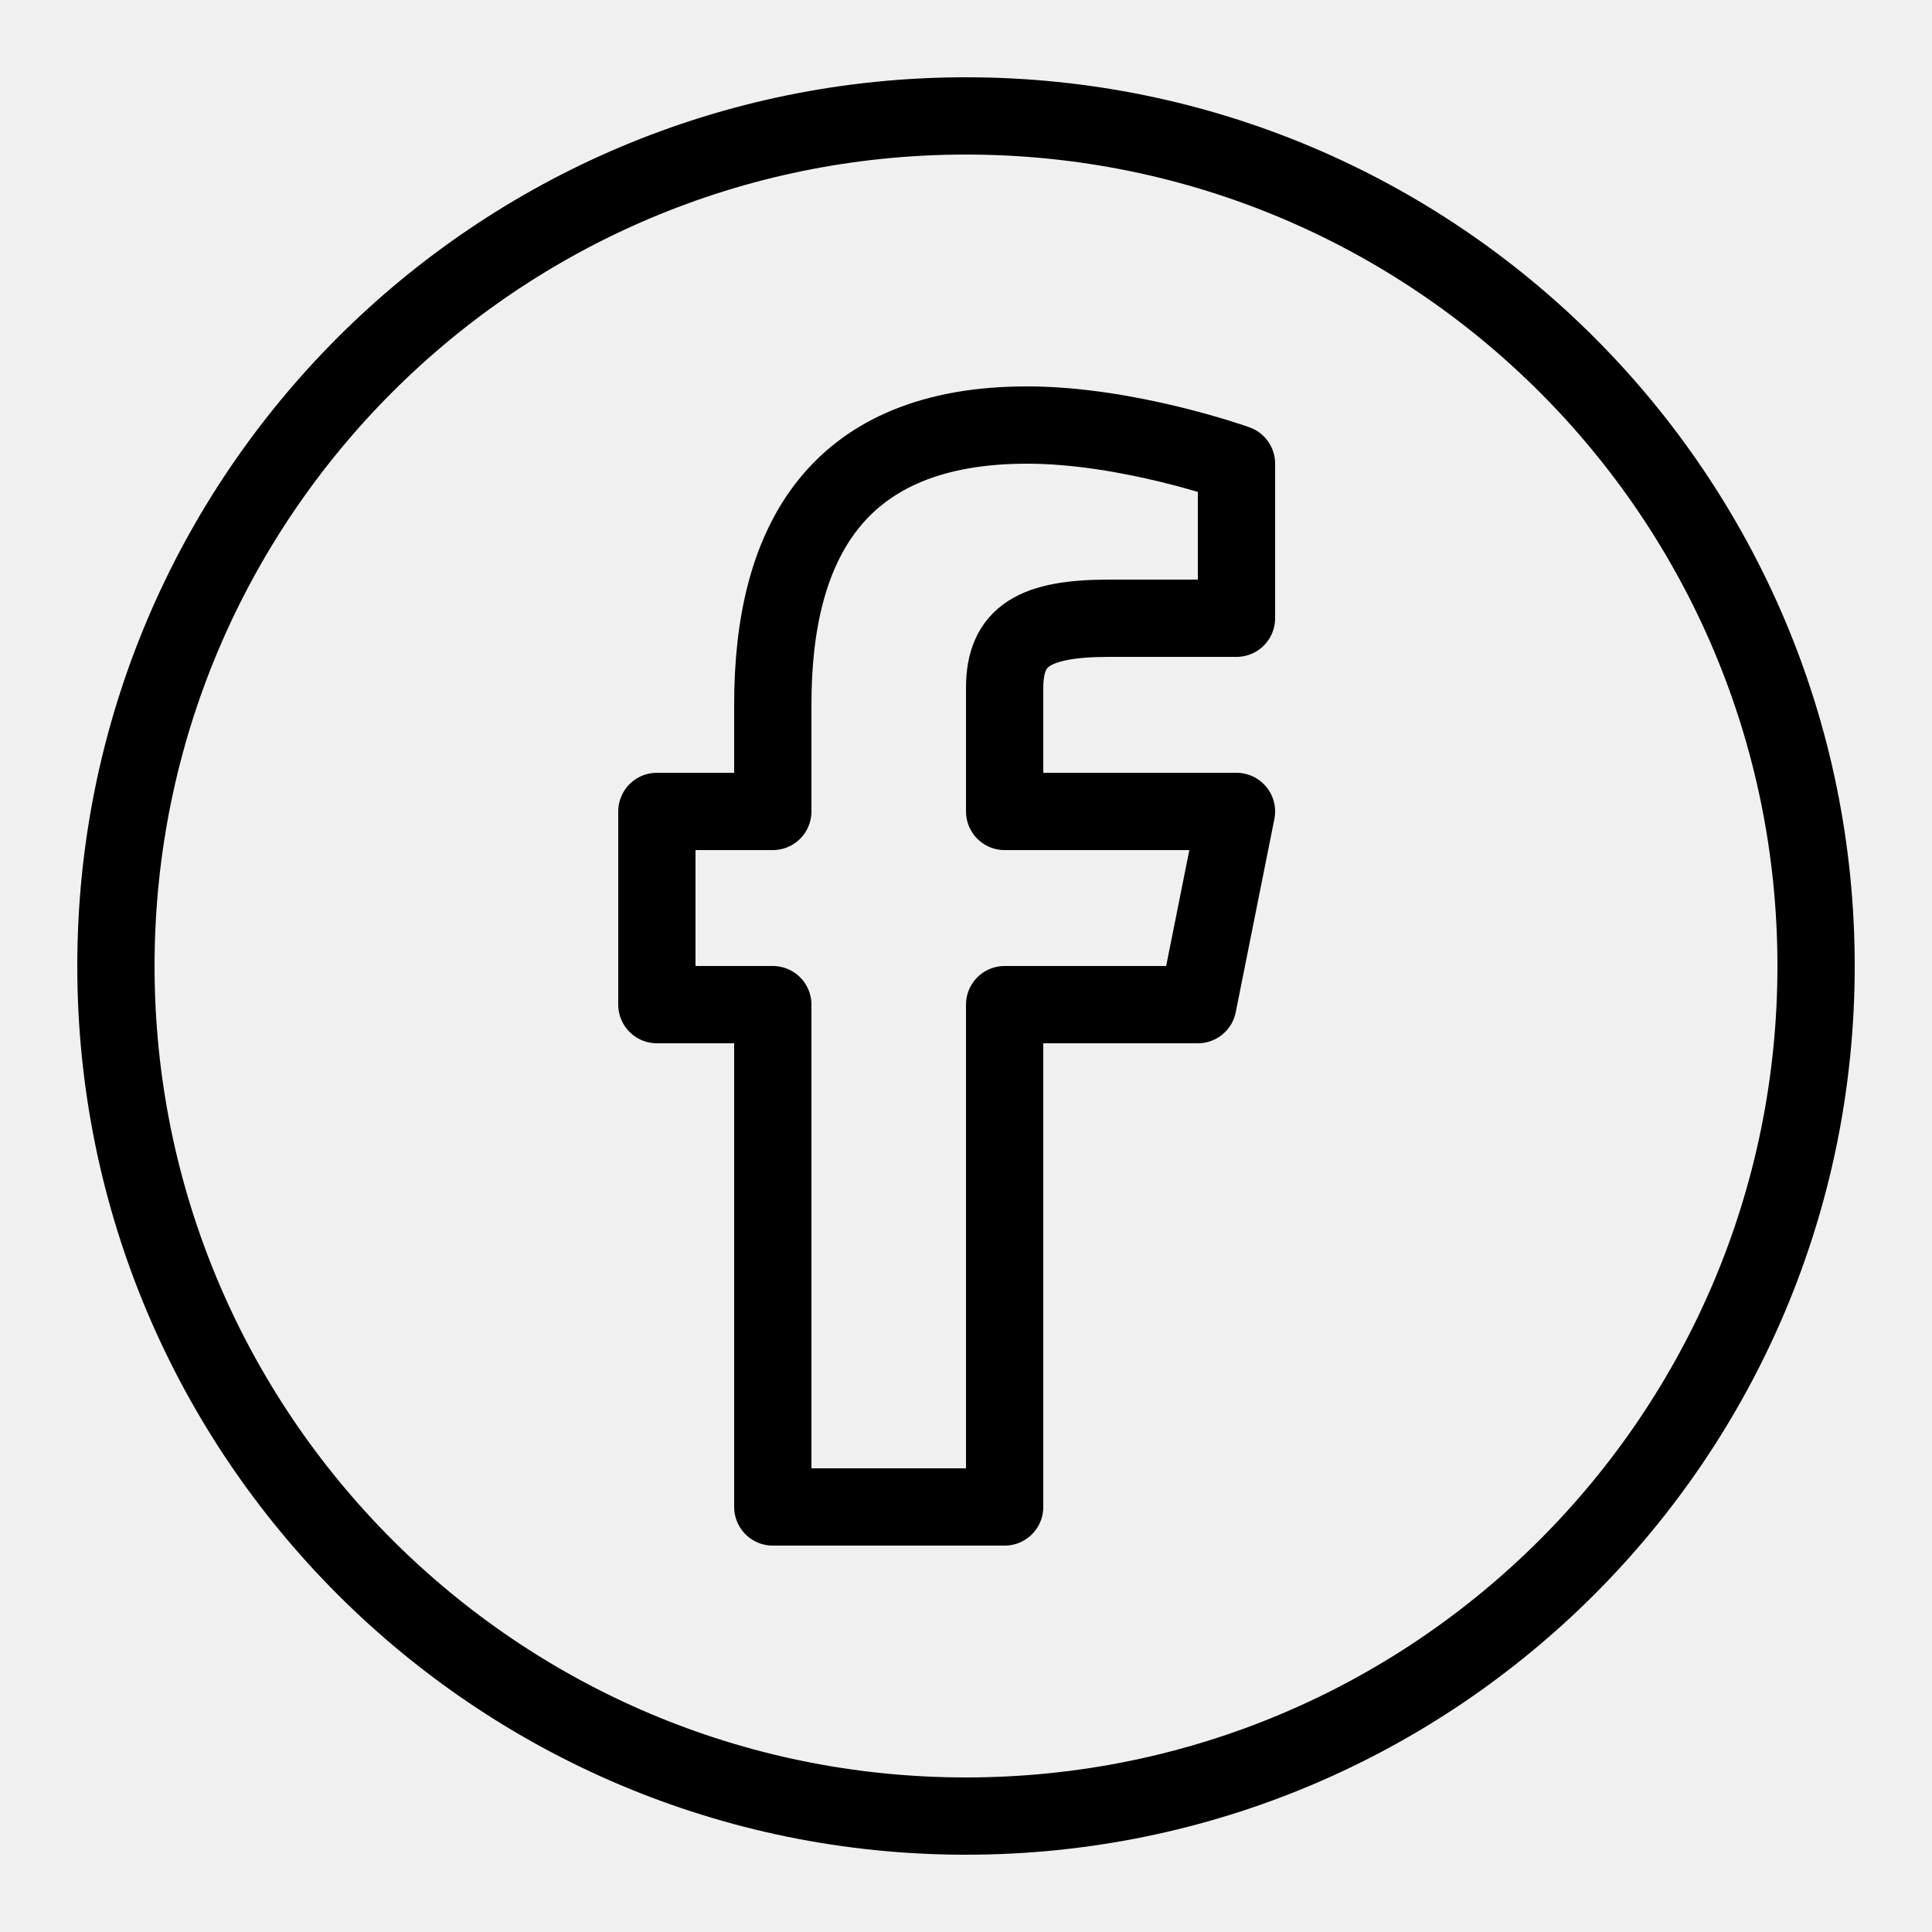
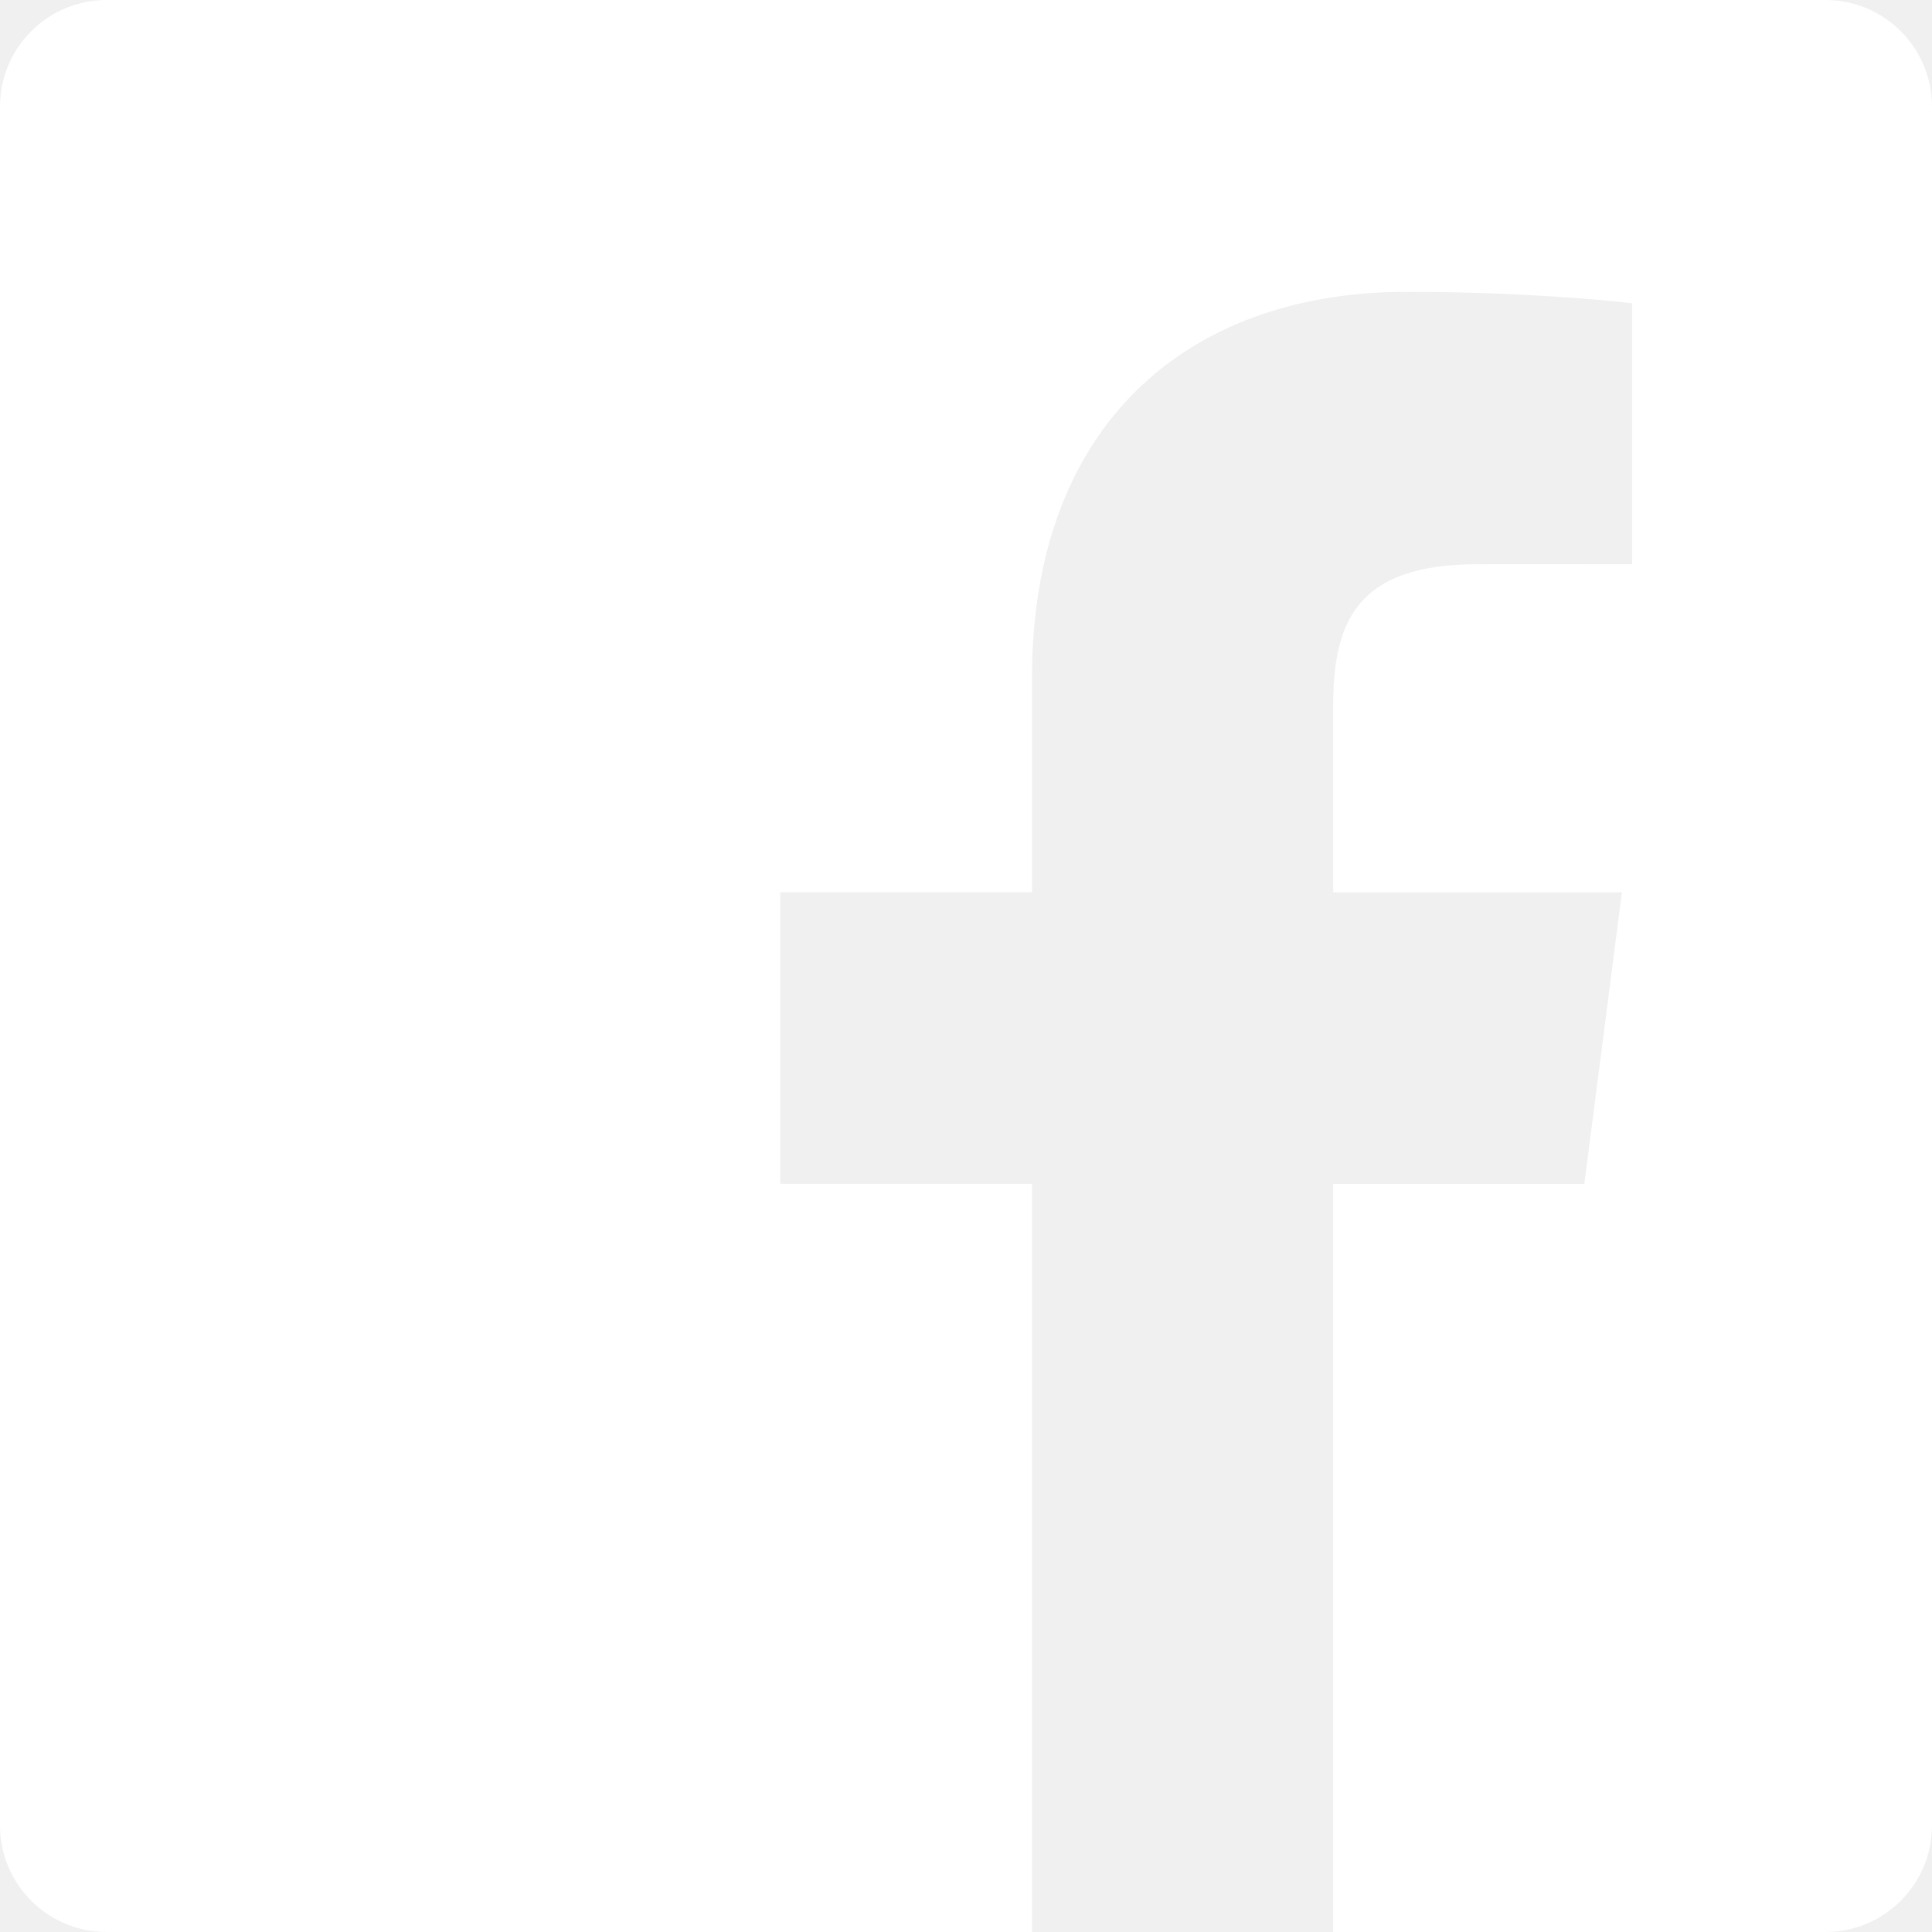
- <svg xmlns="http://www.w3.org/2000/svg" fill="#000000" viewBox="0 0 50 50" width="50px" height="50px">
-   <path fill="none" stroke="#000000" stroke-linecap="round" stroke-linejoin="round" stroke-miterlimit="10" stroke-width="2" d="M28.71,16H32v-4c0,0-2.797-1-5.419-1C21.686,11,20,14.001,20,18.226V21h-3v5h3v13h6V26h5l1-5h-6v-3.194C26,16.455,26.772,16,28.71,16z" />
-   <path fill="none" stroke="#000000" stroke-linecap="round" stroke-miterlimit="10" stroke-width="2" d="M25 3A22 22 0 1 0 25 47A22 22 0 1 0 25 3Z" />
+ <svg xmlns="http://www.w3.org/2000/svg" fill="#ffffff" width="25" height="25" viewBox="0 0 24 24">
+   <path d="M22.675 0h-21.35c-.732 0-1.325.593-1.325 1.325v21.351c0 .731.593 1.324 1.325 1.324h11.495v-9.294h-3.128v-3.622h3.128v-2.671c0-3.1 1.893-4.788 4.659-4.788 1.325 0 2.463.099 2.795.143v3.24l-1.918.001c-1.504 0-1.795.715-1.795 1.763v2.313h3.587l-.467 3.622h-3.12v9.293h6.116c.73 0 1.323-.593 1.323-1.325v-21.35c0-.732-.593-1.325-1.325-1.325z" />
</svg>
